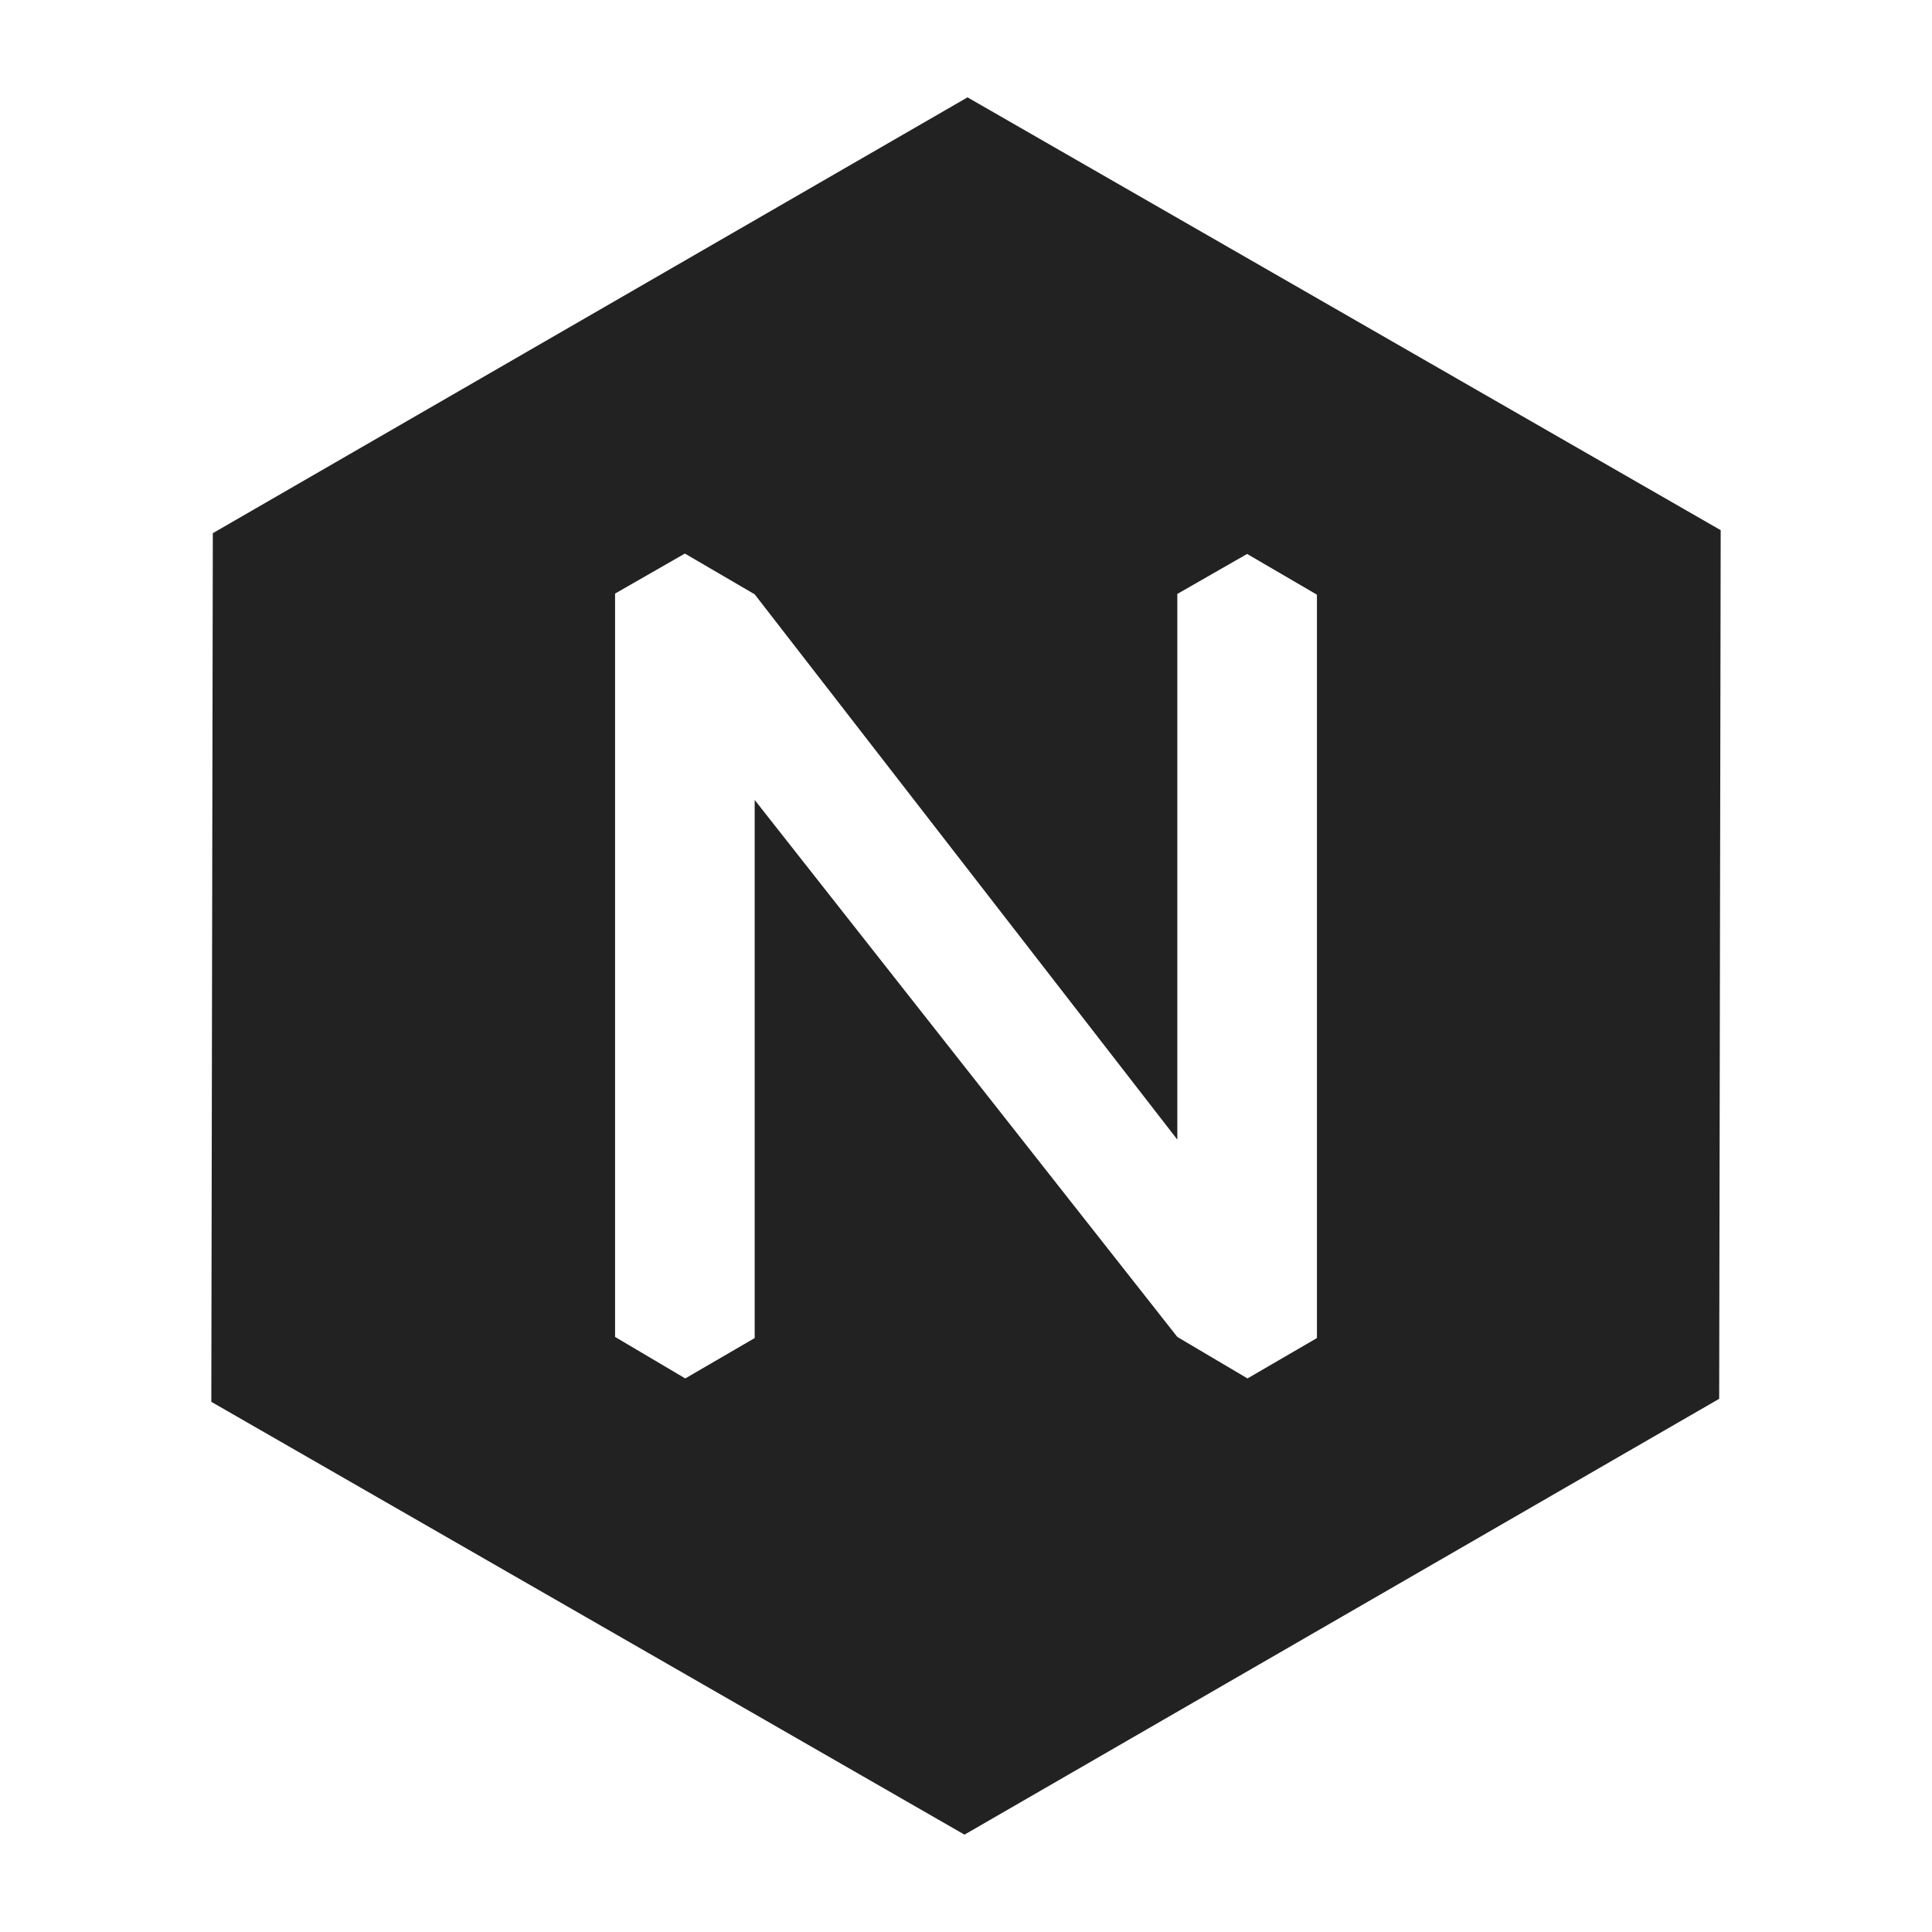
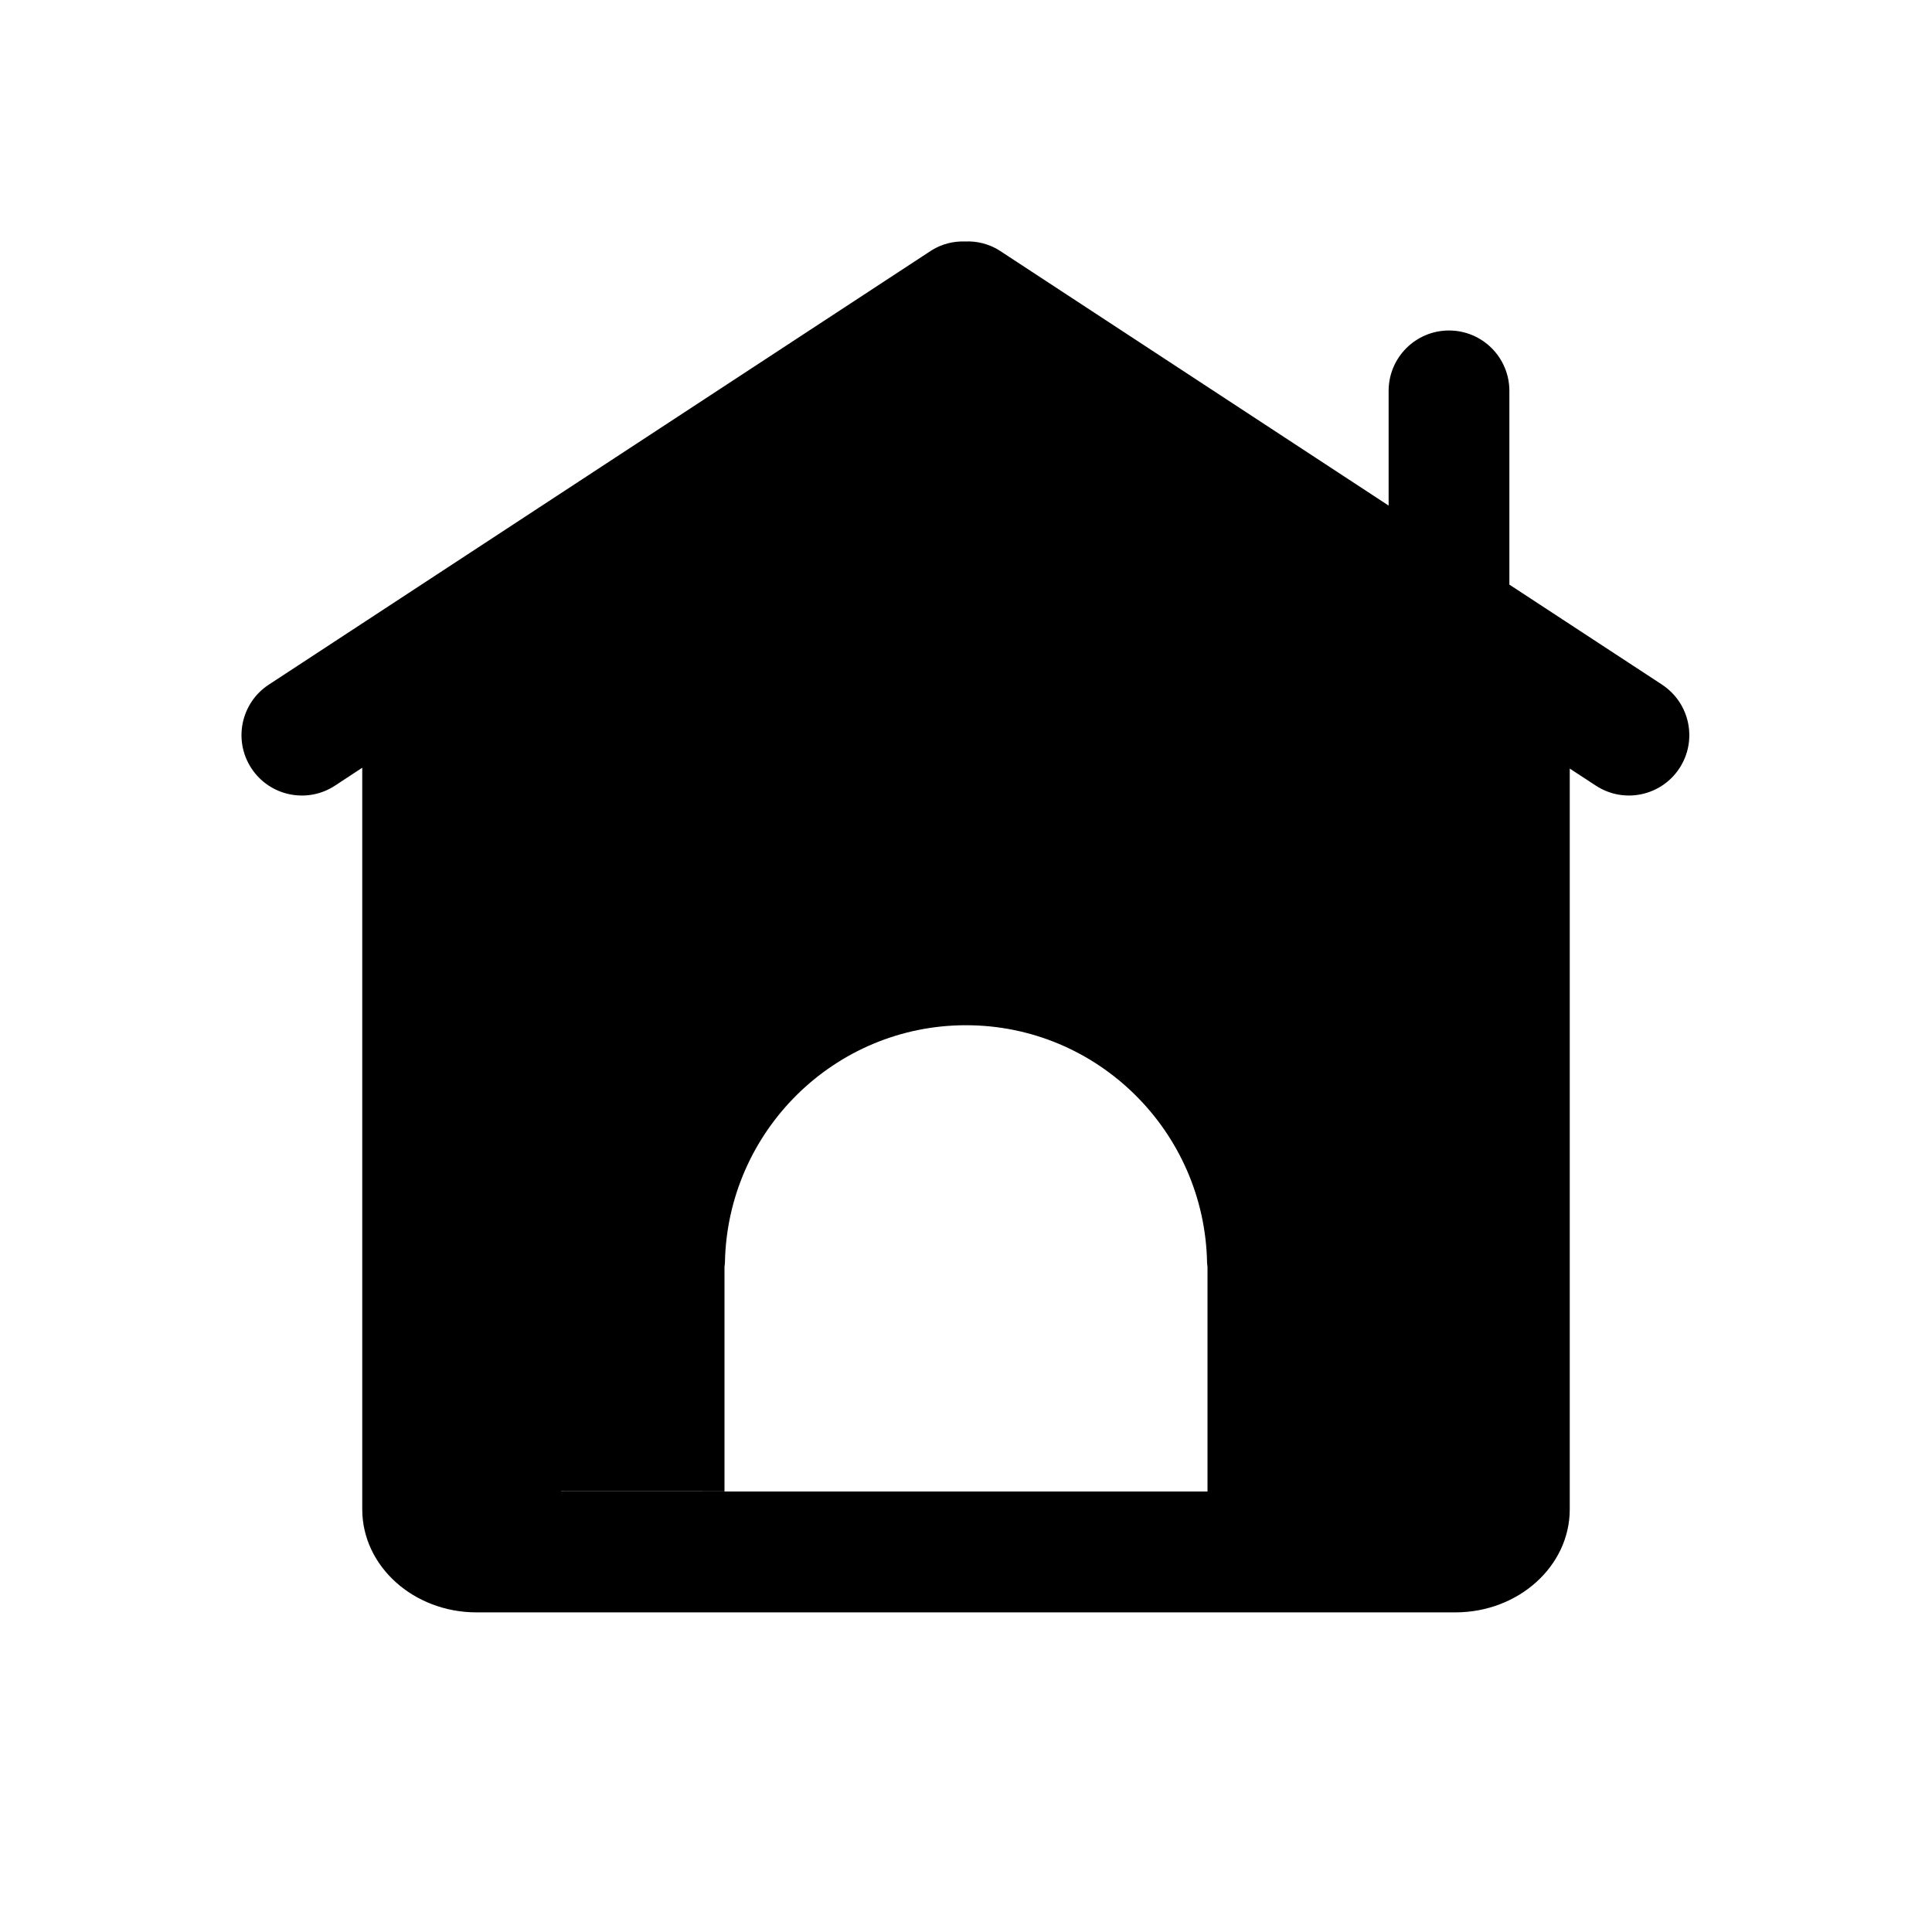
- <svg xmlns="http://www.w3.org/2000/svg" xml:space="preserve" enable-background="new 0 0 512 512" viewBox="0 0 512 512" height="512px" width="512px" y="0px" x="0px" id="NexT" version="1.1">
-   <defs id="defs3388" />
-   <path style="fill:#222222;fill-opacity:1" id="path3384" d="M 256.4,25.8 56.4,141.3 56,371.5 255.6,486.2 455.6,370.7 456,140.5 Z m 92.6,328.8 -18.4,10.7 -18.6,-11 0,0 -112,-142.3 0,142.6 -18.4,10.7 -18.6,-11 0,-197 18.5,-10.6 18.5,10.8 0,0 112,144.5 0,-144.6 18.5,-10.6 18.5,10.8 z" />
+ <svg xmlns="http://www.w3.org/2000/svg" t="1649666230153" class="icon" viewBox="0 0 1024 1024" version="1.1" p-id="3926" width="180" height="180">
+   <defs>
+     <style type="text/css">@font-face { font-family: feedback-iconfont; src: url("//at.alicdn.com/t/font_1031158_u69w8yhxdu.woff2?t=1630033759944") format("woff2"), url("//at.alicdn.com/t/font_1031158_u69w8yhxdu.woff?t=1630033759944") format("woff"), url("//at.alicdn.com/t/font_1031158_u69w8yhxdu.ttf?t=1630033759944") format("truetype"); }
+ </style>
+   </defs>
+   <path d="M640 790.528H297.504v-0.096l86.496 0.032v-118.88c0-0.8 0.224-1.536 0.224-2.304 1.28-69.6 57.984-125.888 127.776-125.888s126.496 56.32 127.776 125.888c0 0.768 0.224 1.504 0.224 2.304v118.944z m240.896-427.68L800 309.856V207.168a32 32 0 1 0-64 0v60.8l-206.464-135.328A31.296 31.296 0 0 0 511.424 128a31.168 31.168 0 0 0-17.6 4.64L142.464 362.88a32 32 0 0 0 35.072 53.536L192 406.912V800c0 30.08 27.168 54.592 60.576 54.592h518.848C804.832 854.56 832 830.08 832 800V407.36l13.856 9.056a31.968 31.968 0 0 0 35.04-53.536z" p-id="3927" />
</svg>
